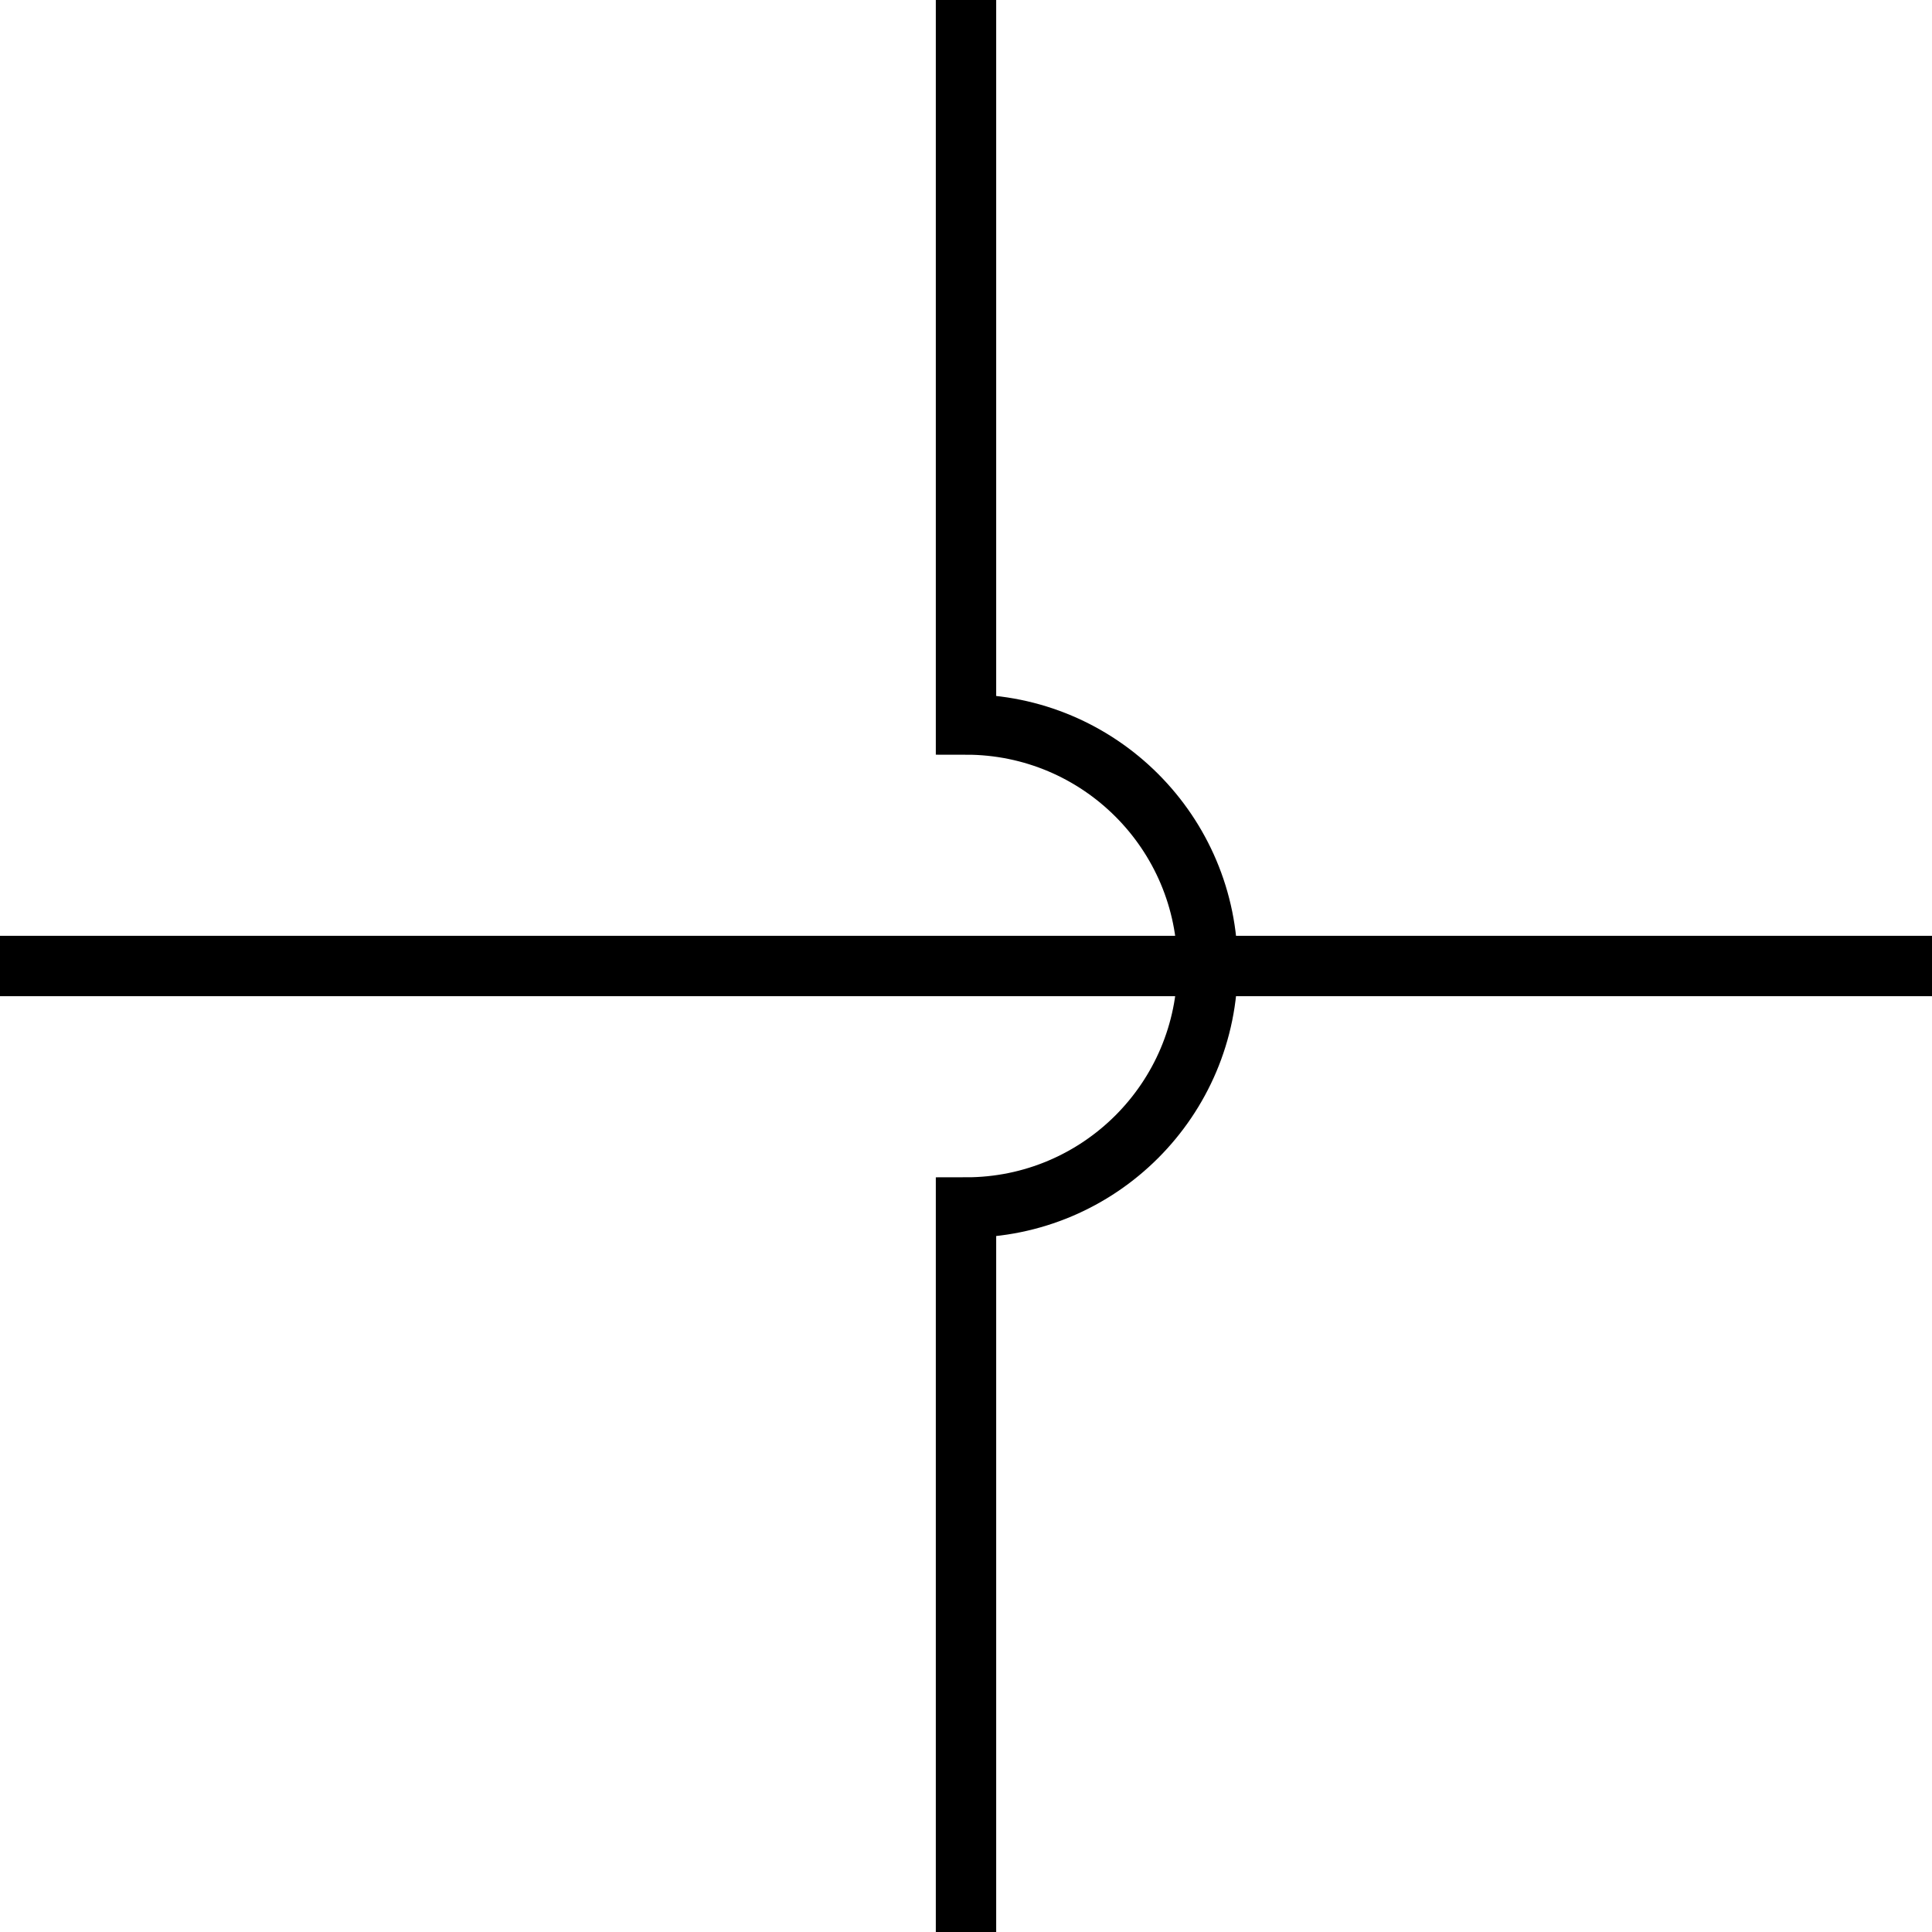
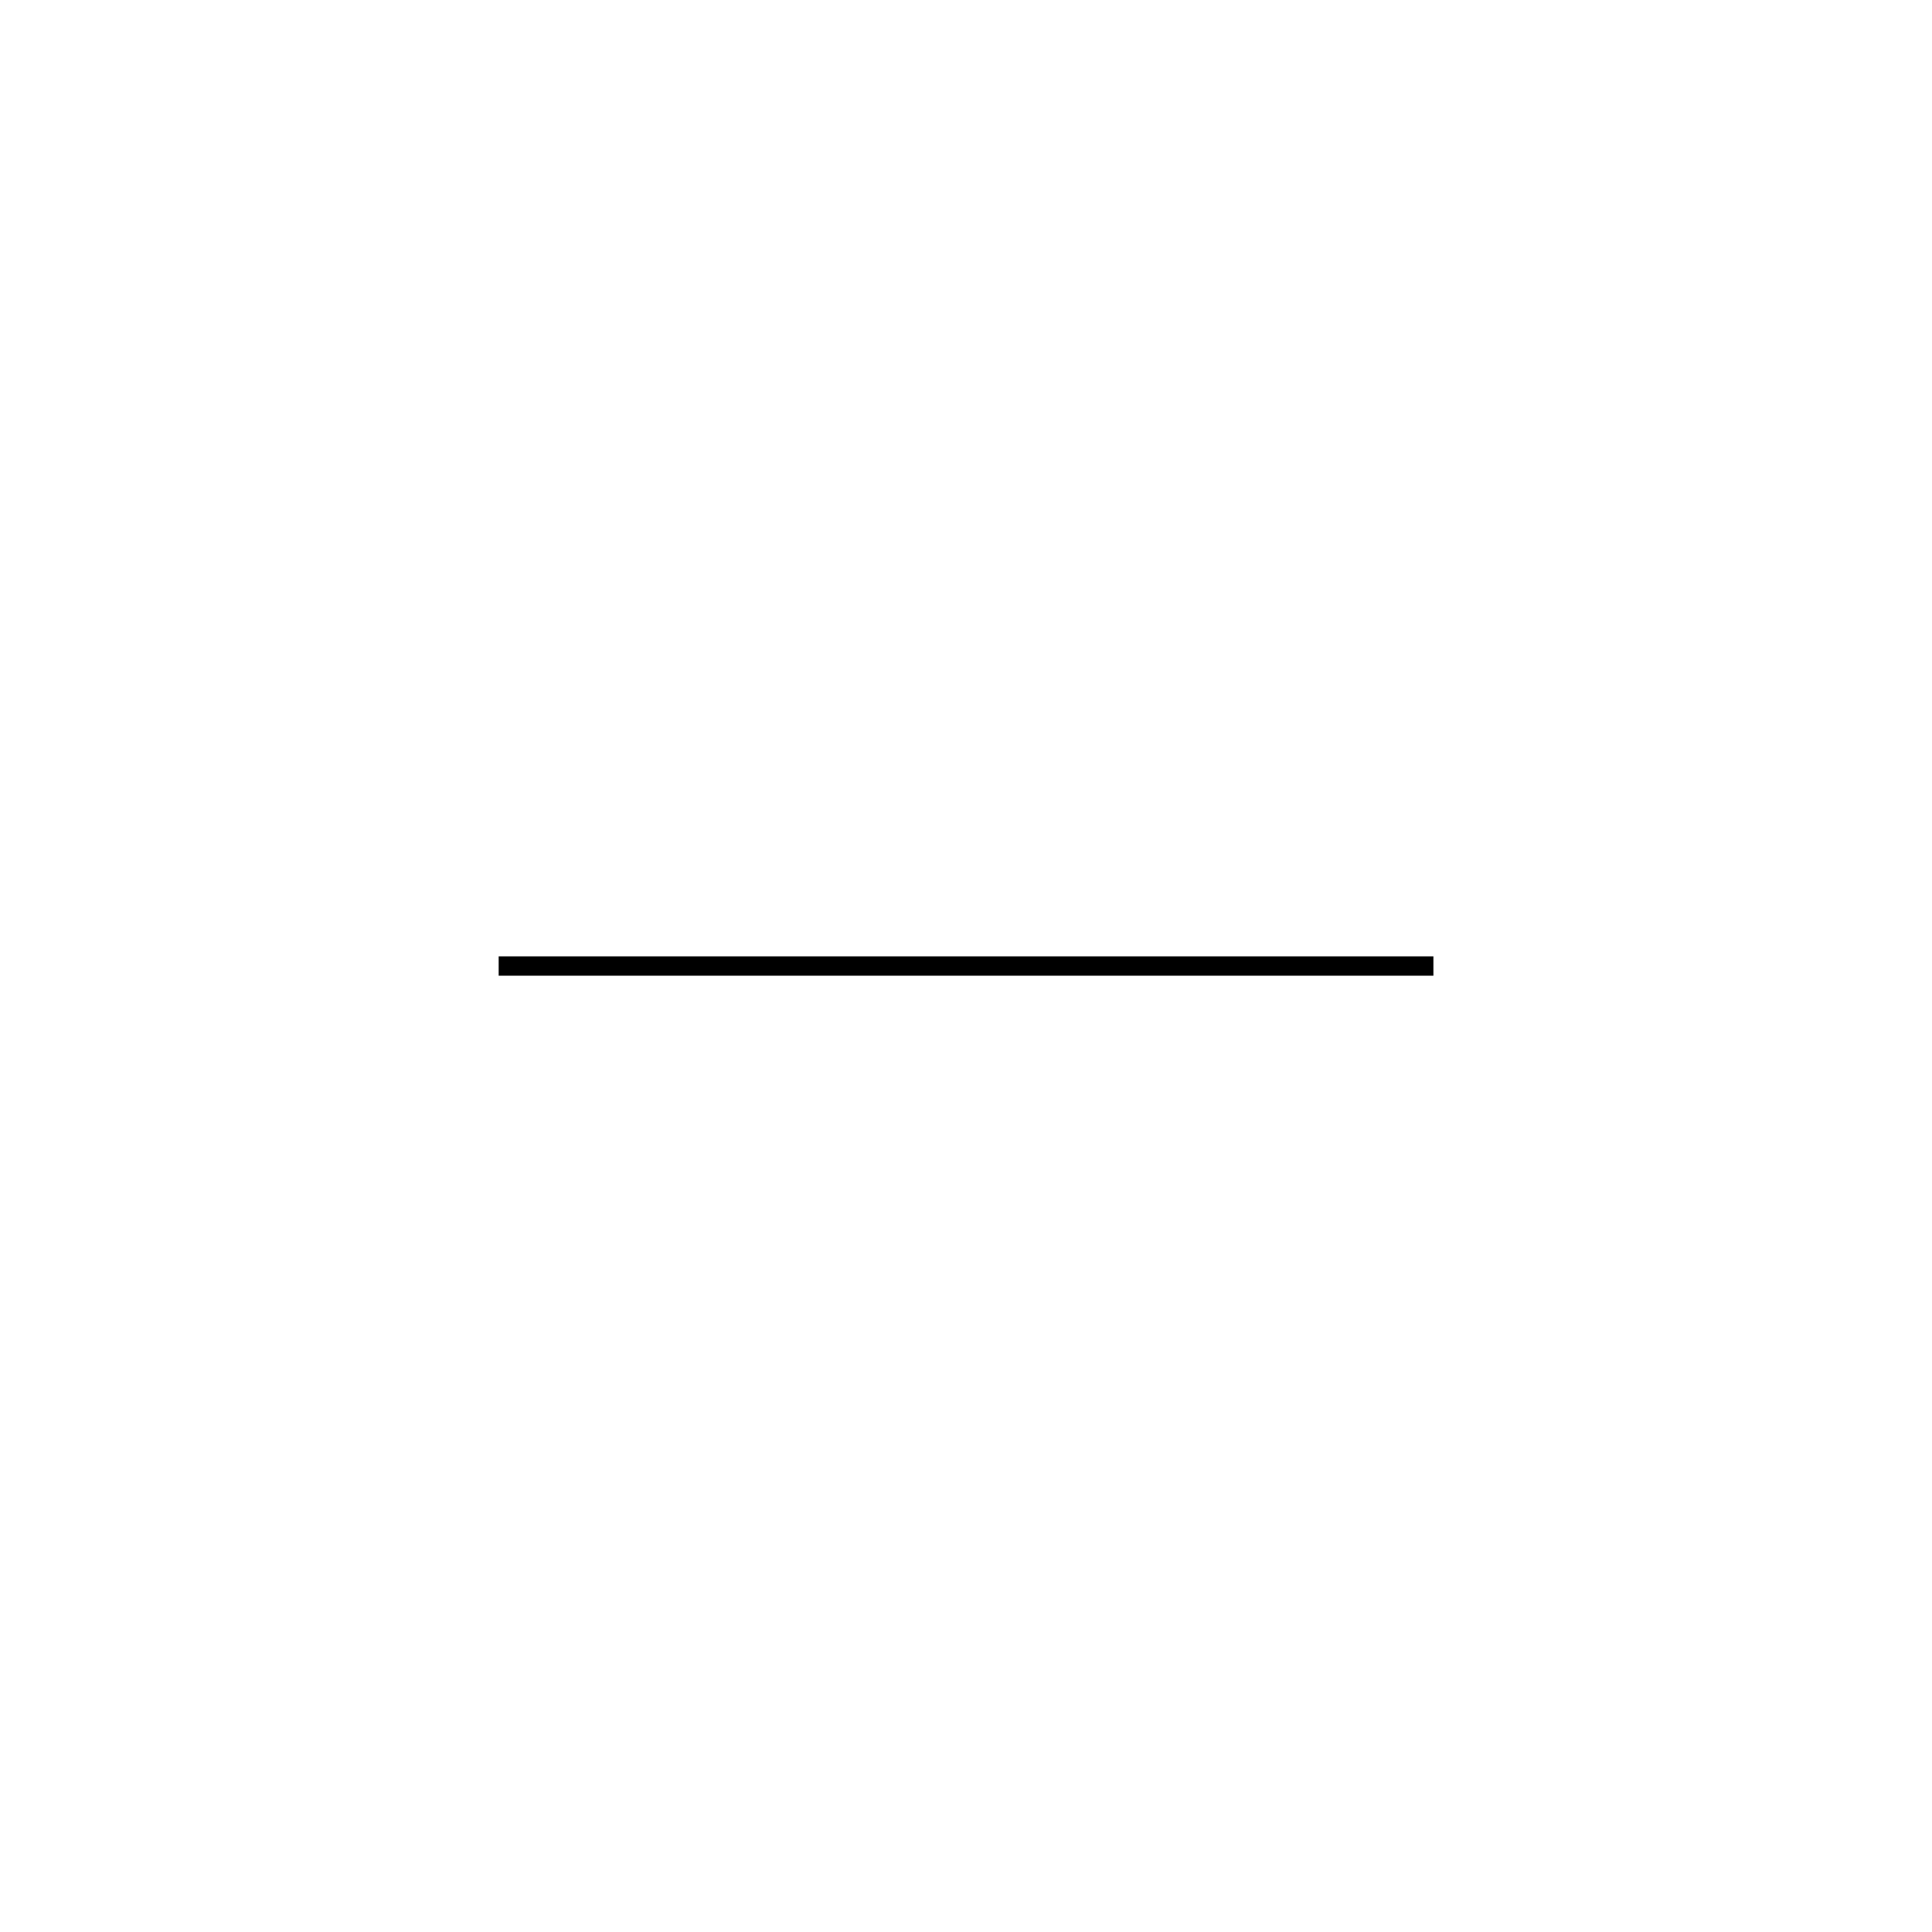
- <svg xmlns="http://www.w3.org/2000/svg" width="32" height="32" version="1.1" id="svg3654">
-   <defs id="defs3657" />
-   <path d="M 0,16 H 32" style="display:inline;fill:none;fill-opacity:0.75;fill-rule:evenodd;stroke:#000000;stroke-width:1px;stroke-linecap:butt;stroke-linejoin:miter;stroke-opacity:1" id="Wire" />
-   <path d="M 16,32 V 20 c 2.209,0 4,-1.791 4,-4 0,-2.209 -1.791,-4 -4,-4 V 0" style="display:inline;fill:none;fill-opacity:0.75;fill-rule:evenodd;stroke:#000000;stroke-width:1px;stroke-linecap:butt;stroke-linejoin:miter;stroke-opacity:1" id="Bridge" />
+ <svg xmlns="http://www.w3.org/2000/svg" width="100" height="100" viewBox="0 0 26.458 26.458" version="1.1" id="svg8">
+   <defs id="defs2" />
+   <g id="layer1" transform="translate(0,-270.5417)">
+     <path style="fill:none;stroke:#000000;stroke-width:0.265;stroke-linecap:butt;stroke-linejoin:miter;stroke-miterlimit:4;stroke-dasharray:none;stroke-opacity:1" d="m 6.829,283.771 12.801,-1e-5" id="path4529" />
+   </g>
</svg>
